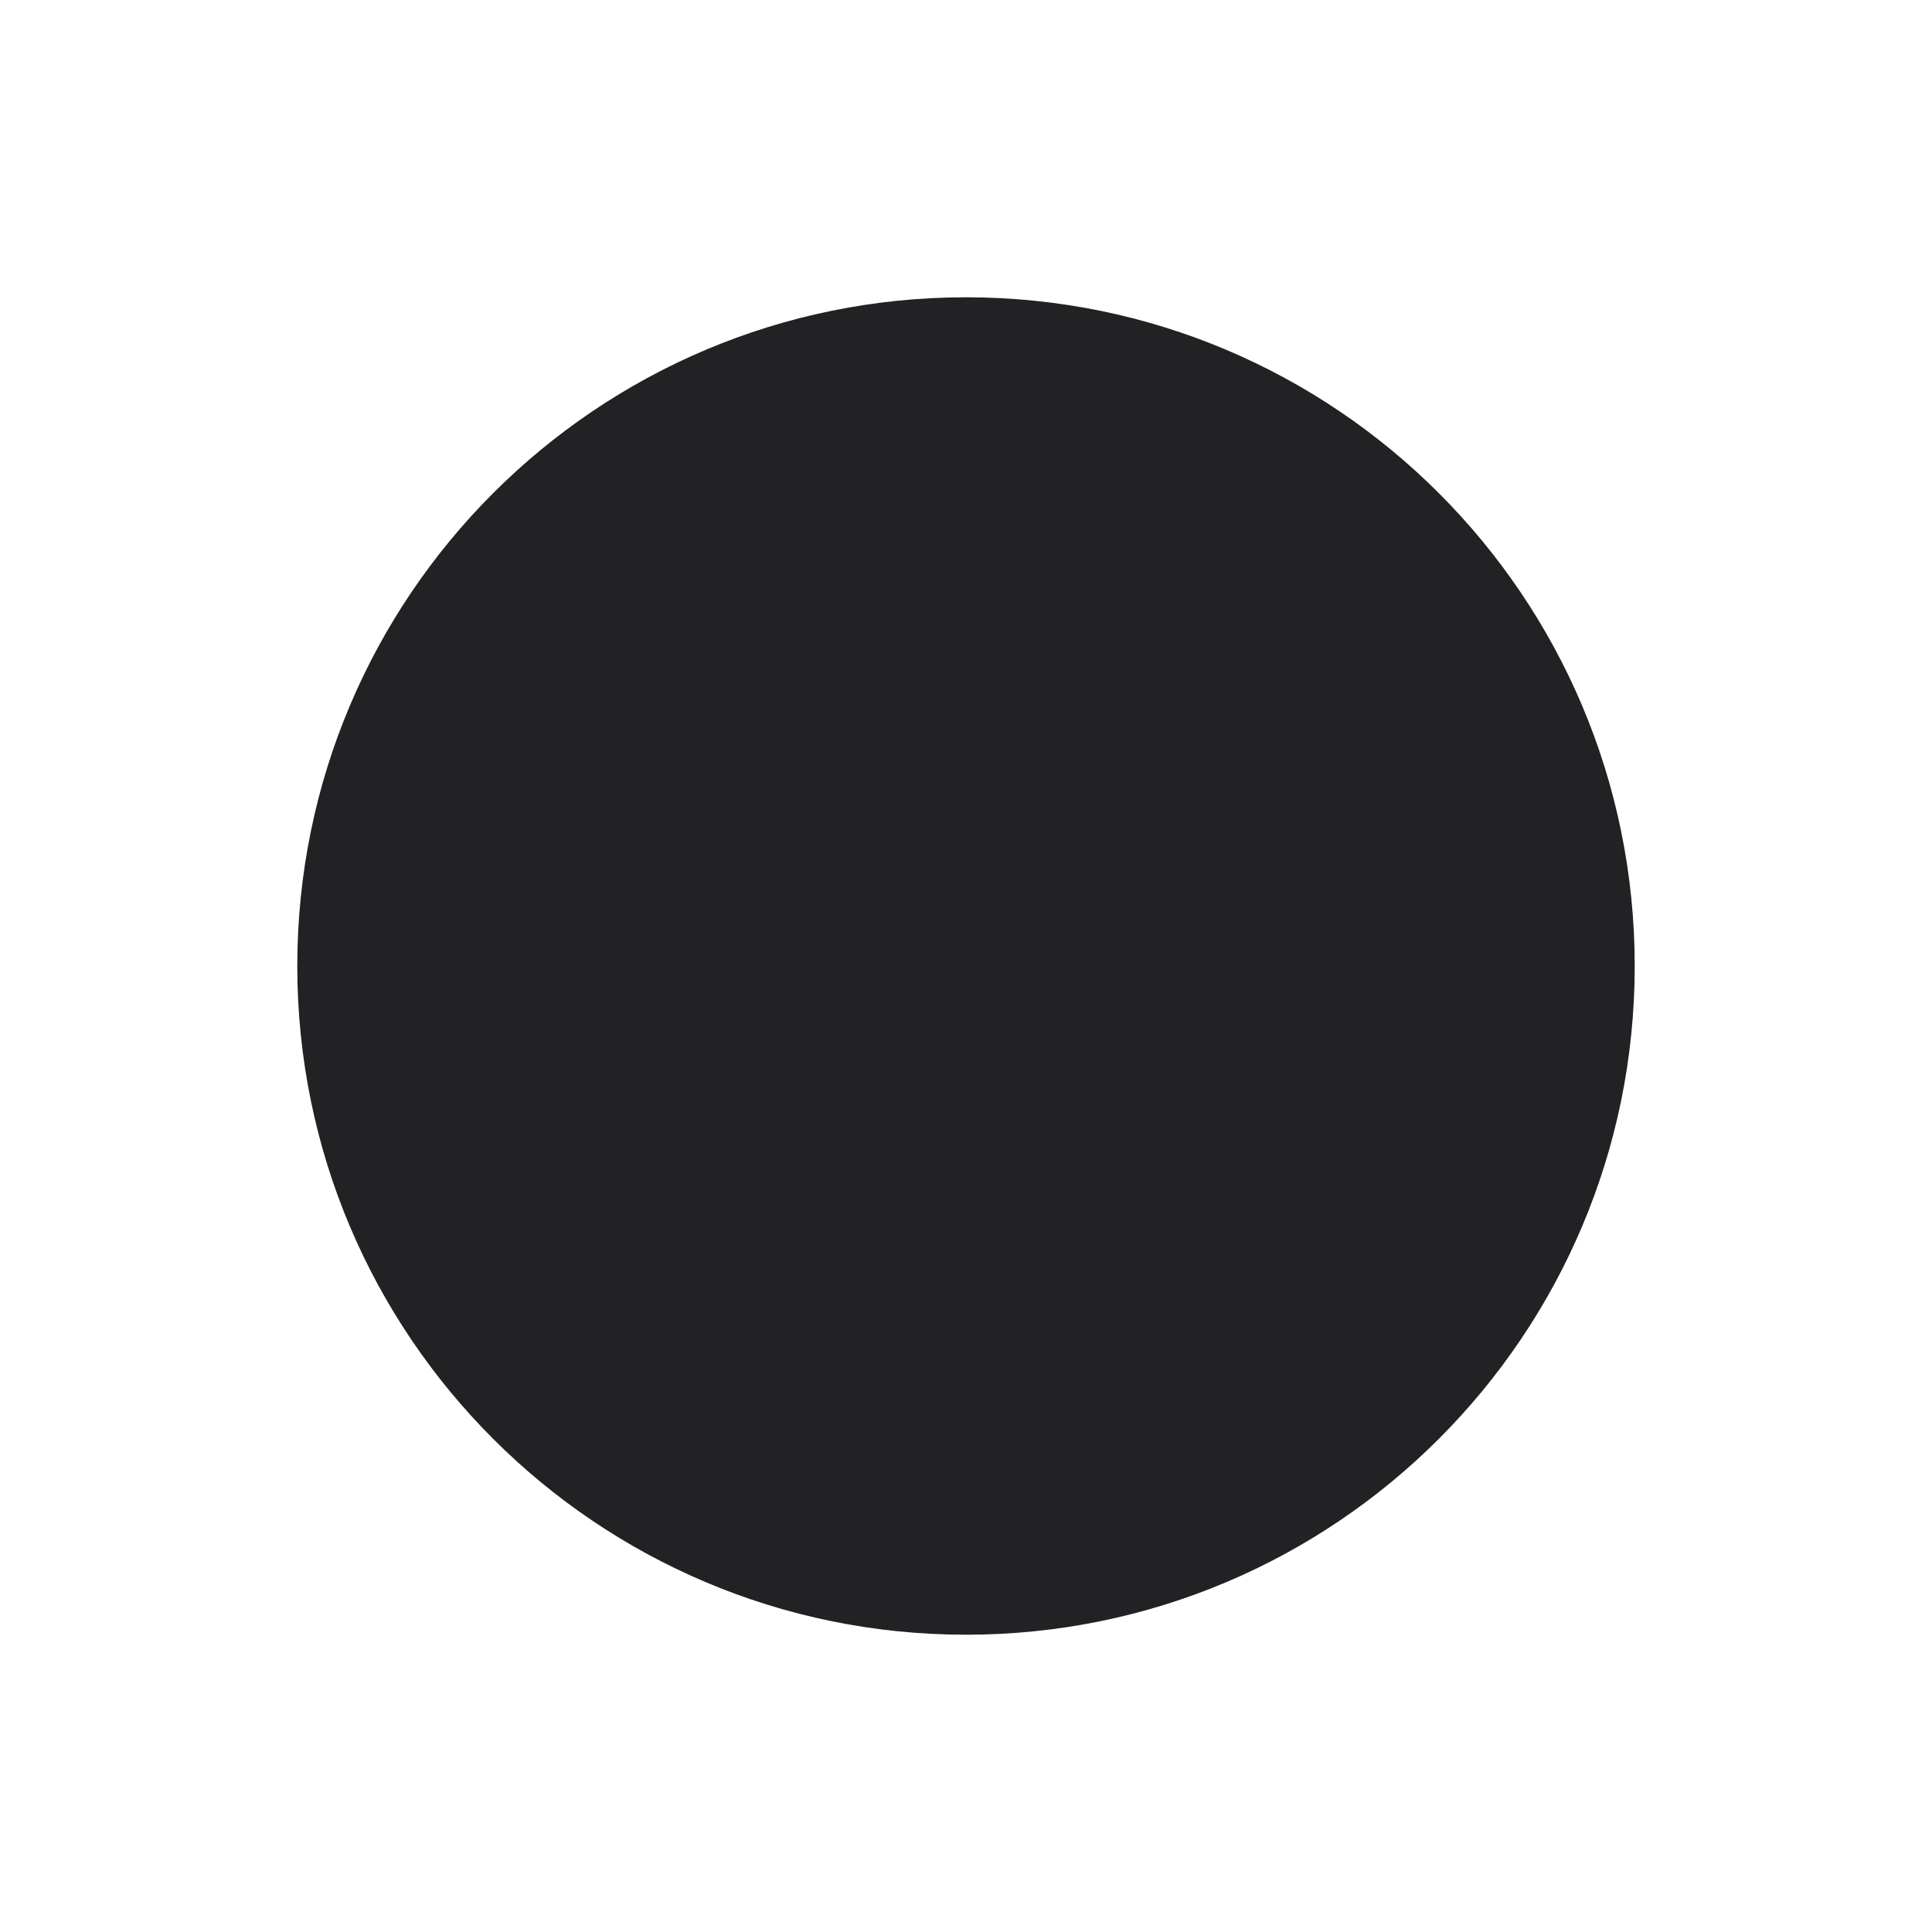
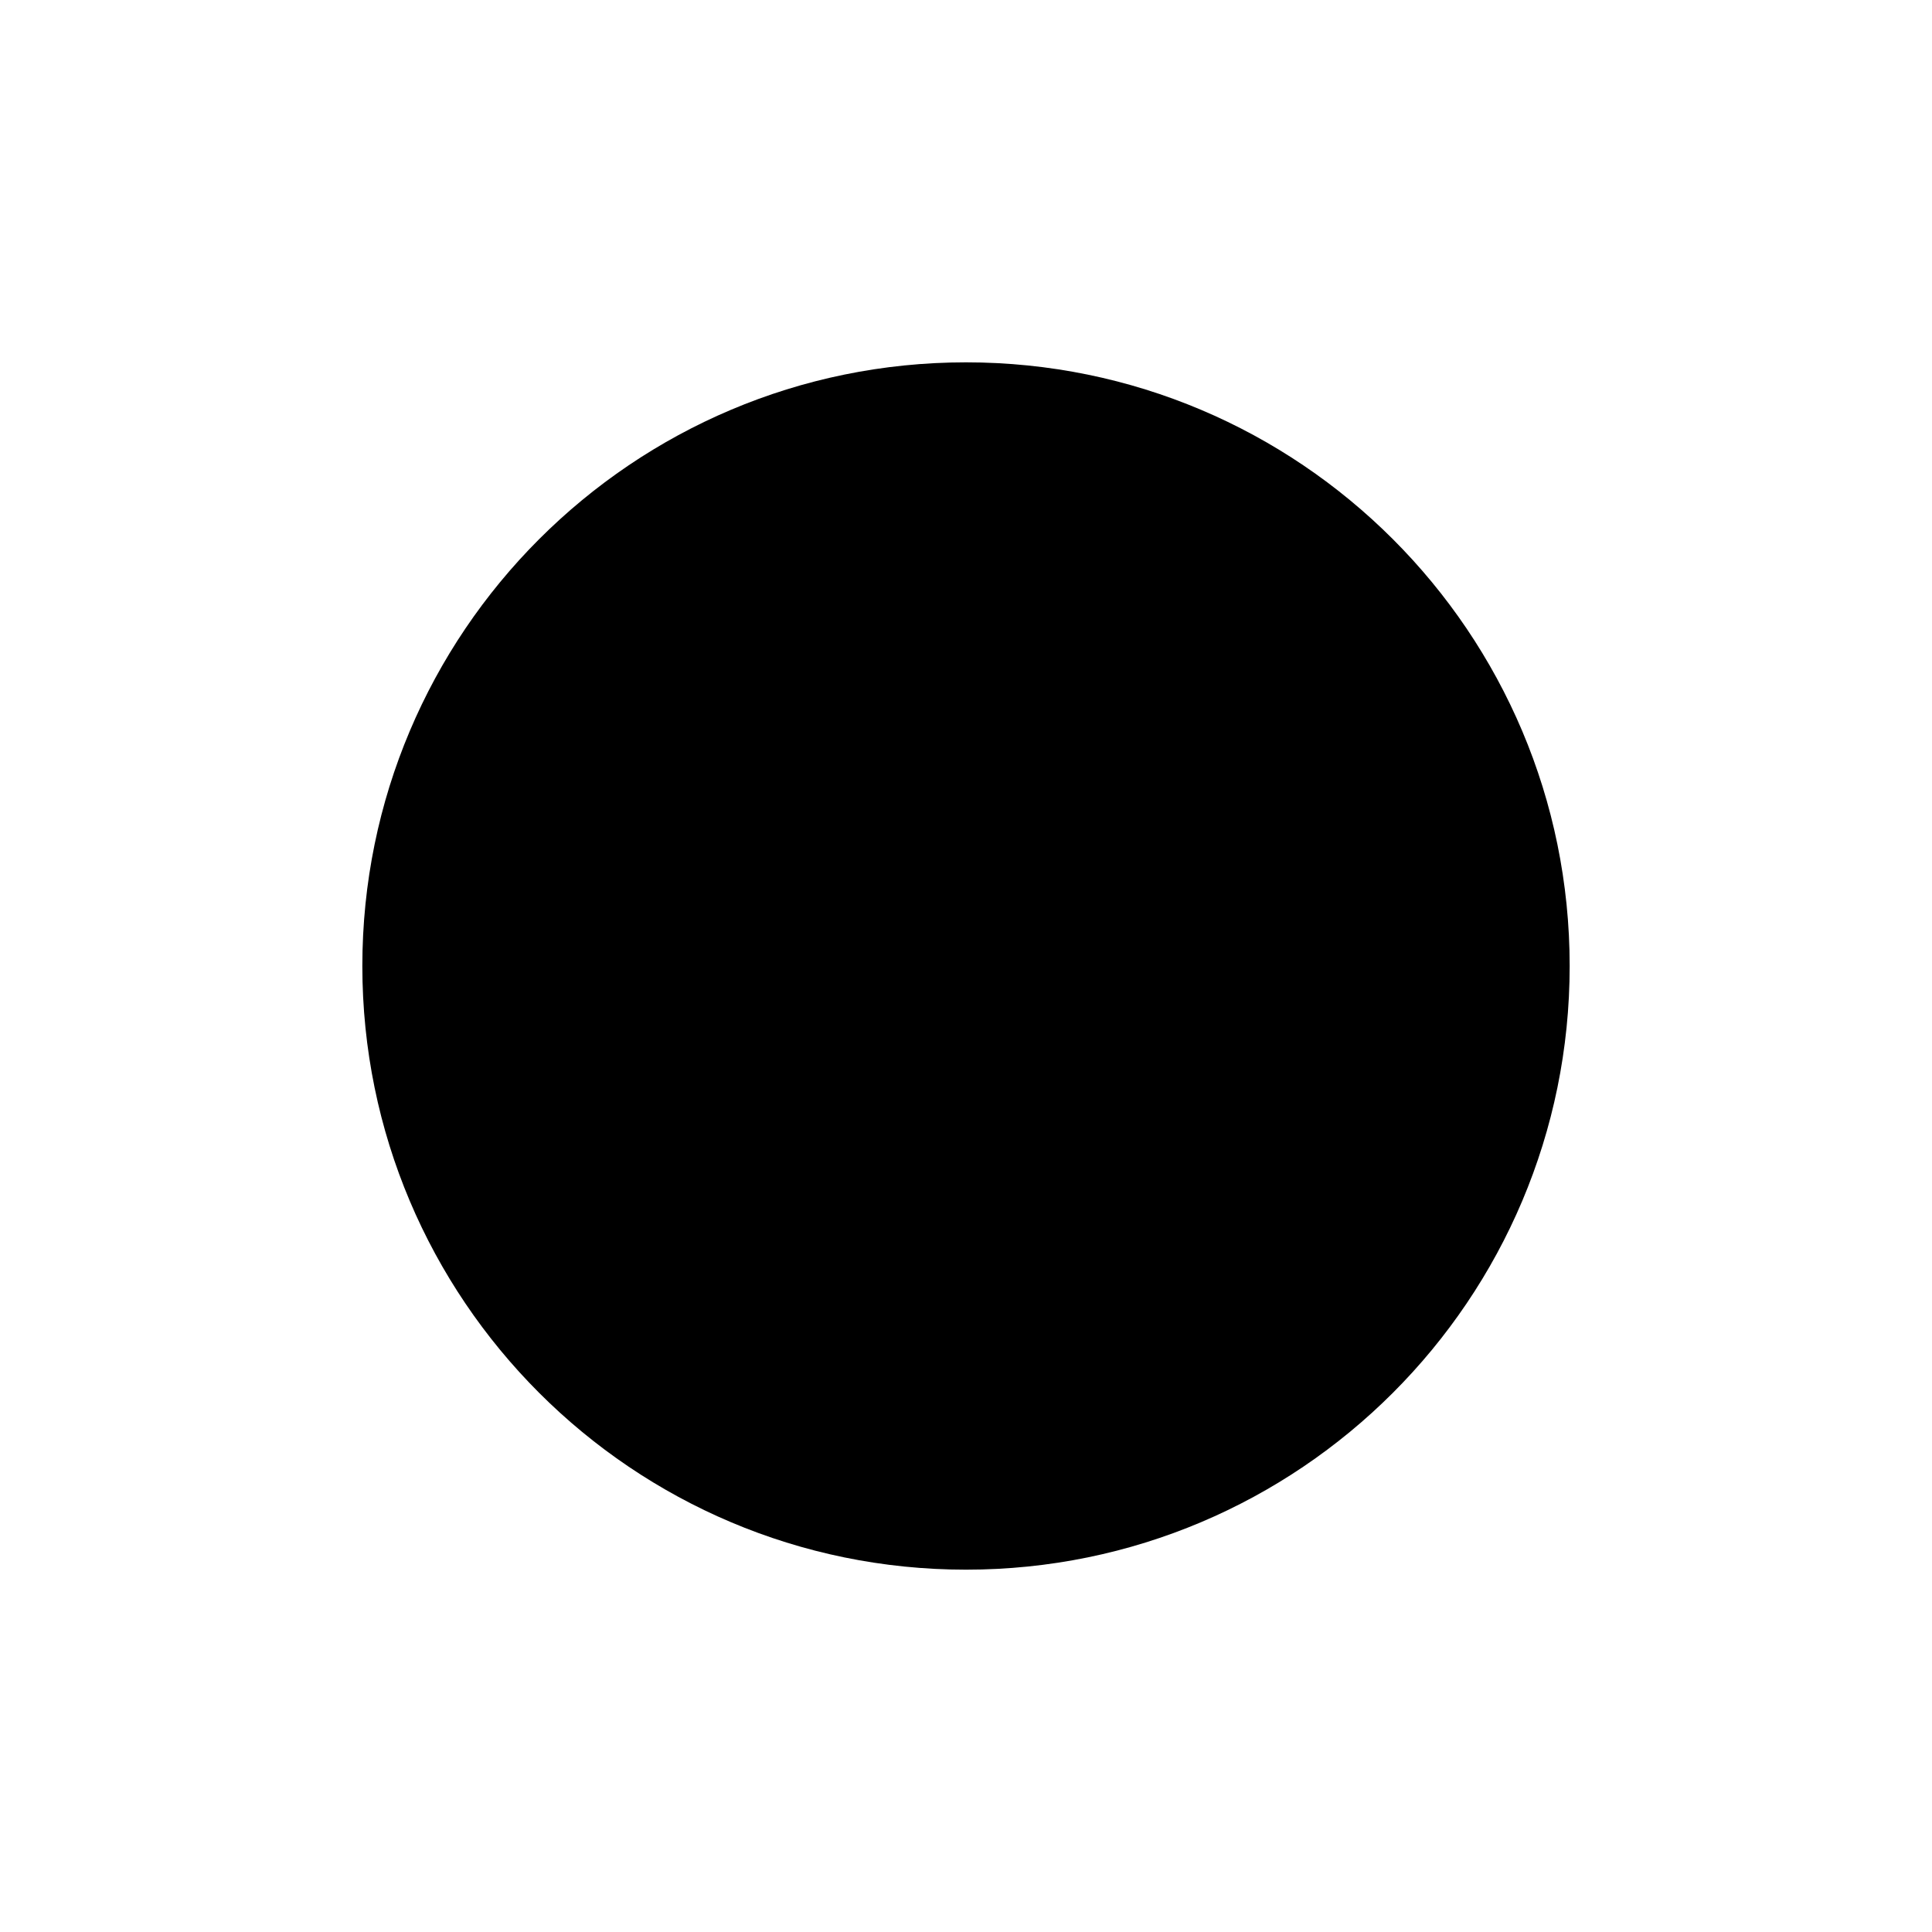
- <svg xmlns="http://www.w3.org/2000/svg" width="52" height="52" viewBox="0 0 13.758 13.758" version="1.1" id="svg1">
+ <svg xmlns="http://www.w3.org/2000/svg" width="32" height="32" viewBox="0 0 8.467 8.467" version="1.1" id="svg1">
  <defs id="defs1" />
-   <g id="layer1">
-     <circle style="fill:#222224;fill-opacity:1;stroke:#000000;stroke-width:0" id="path4" cx="6.879" cy="6.879" r="4.762" />
+   <g id="layer1" transform="matrix(0.5555556,0,0,0.5555556,-1.175926,-1.175926)">
+     <circle style="fill:#000000;fill-opacity:1;stroke:#000000;stroke-width:0" id="path4" cx="9.737" cy="9.737" r="4.762" />
  </g>
</svg>
